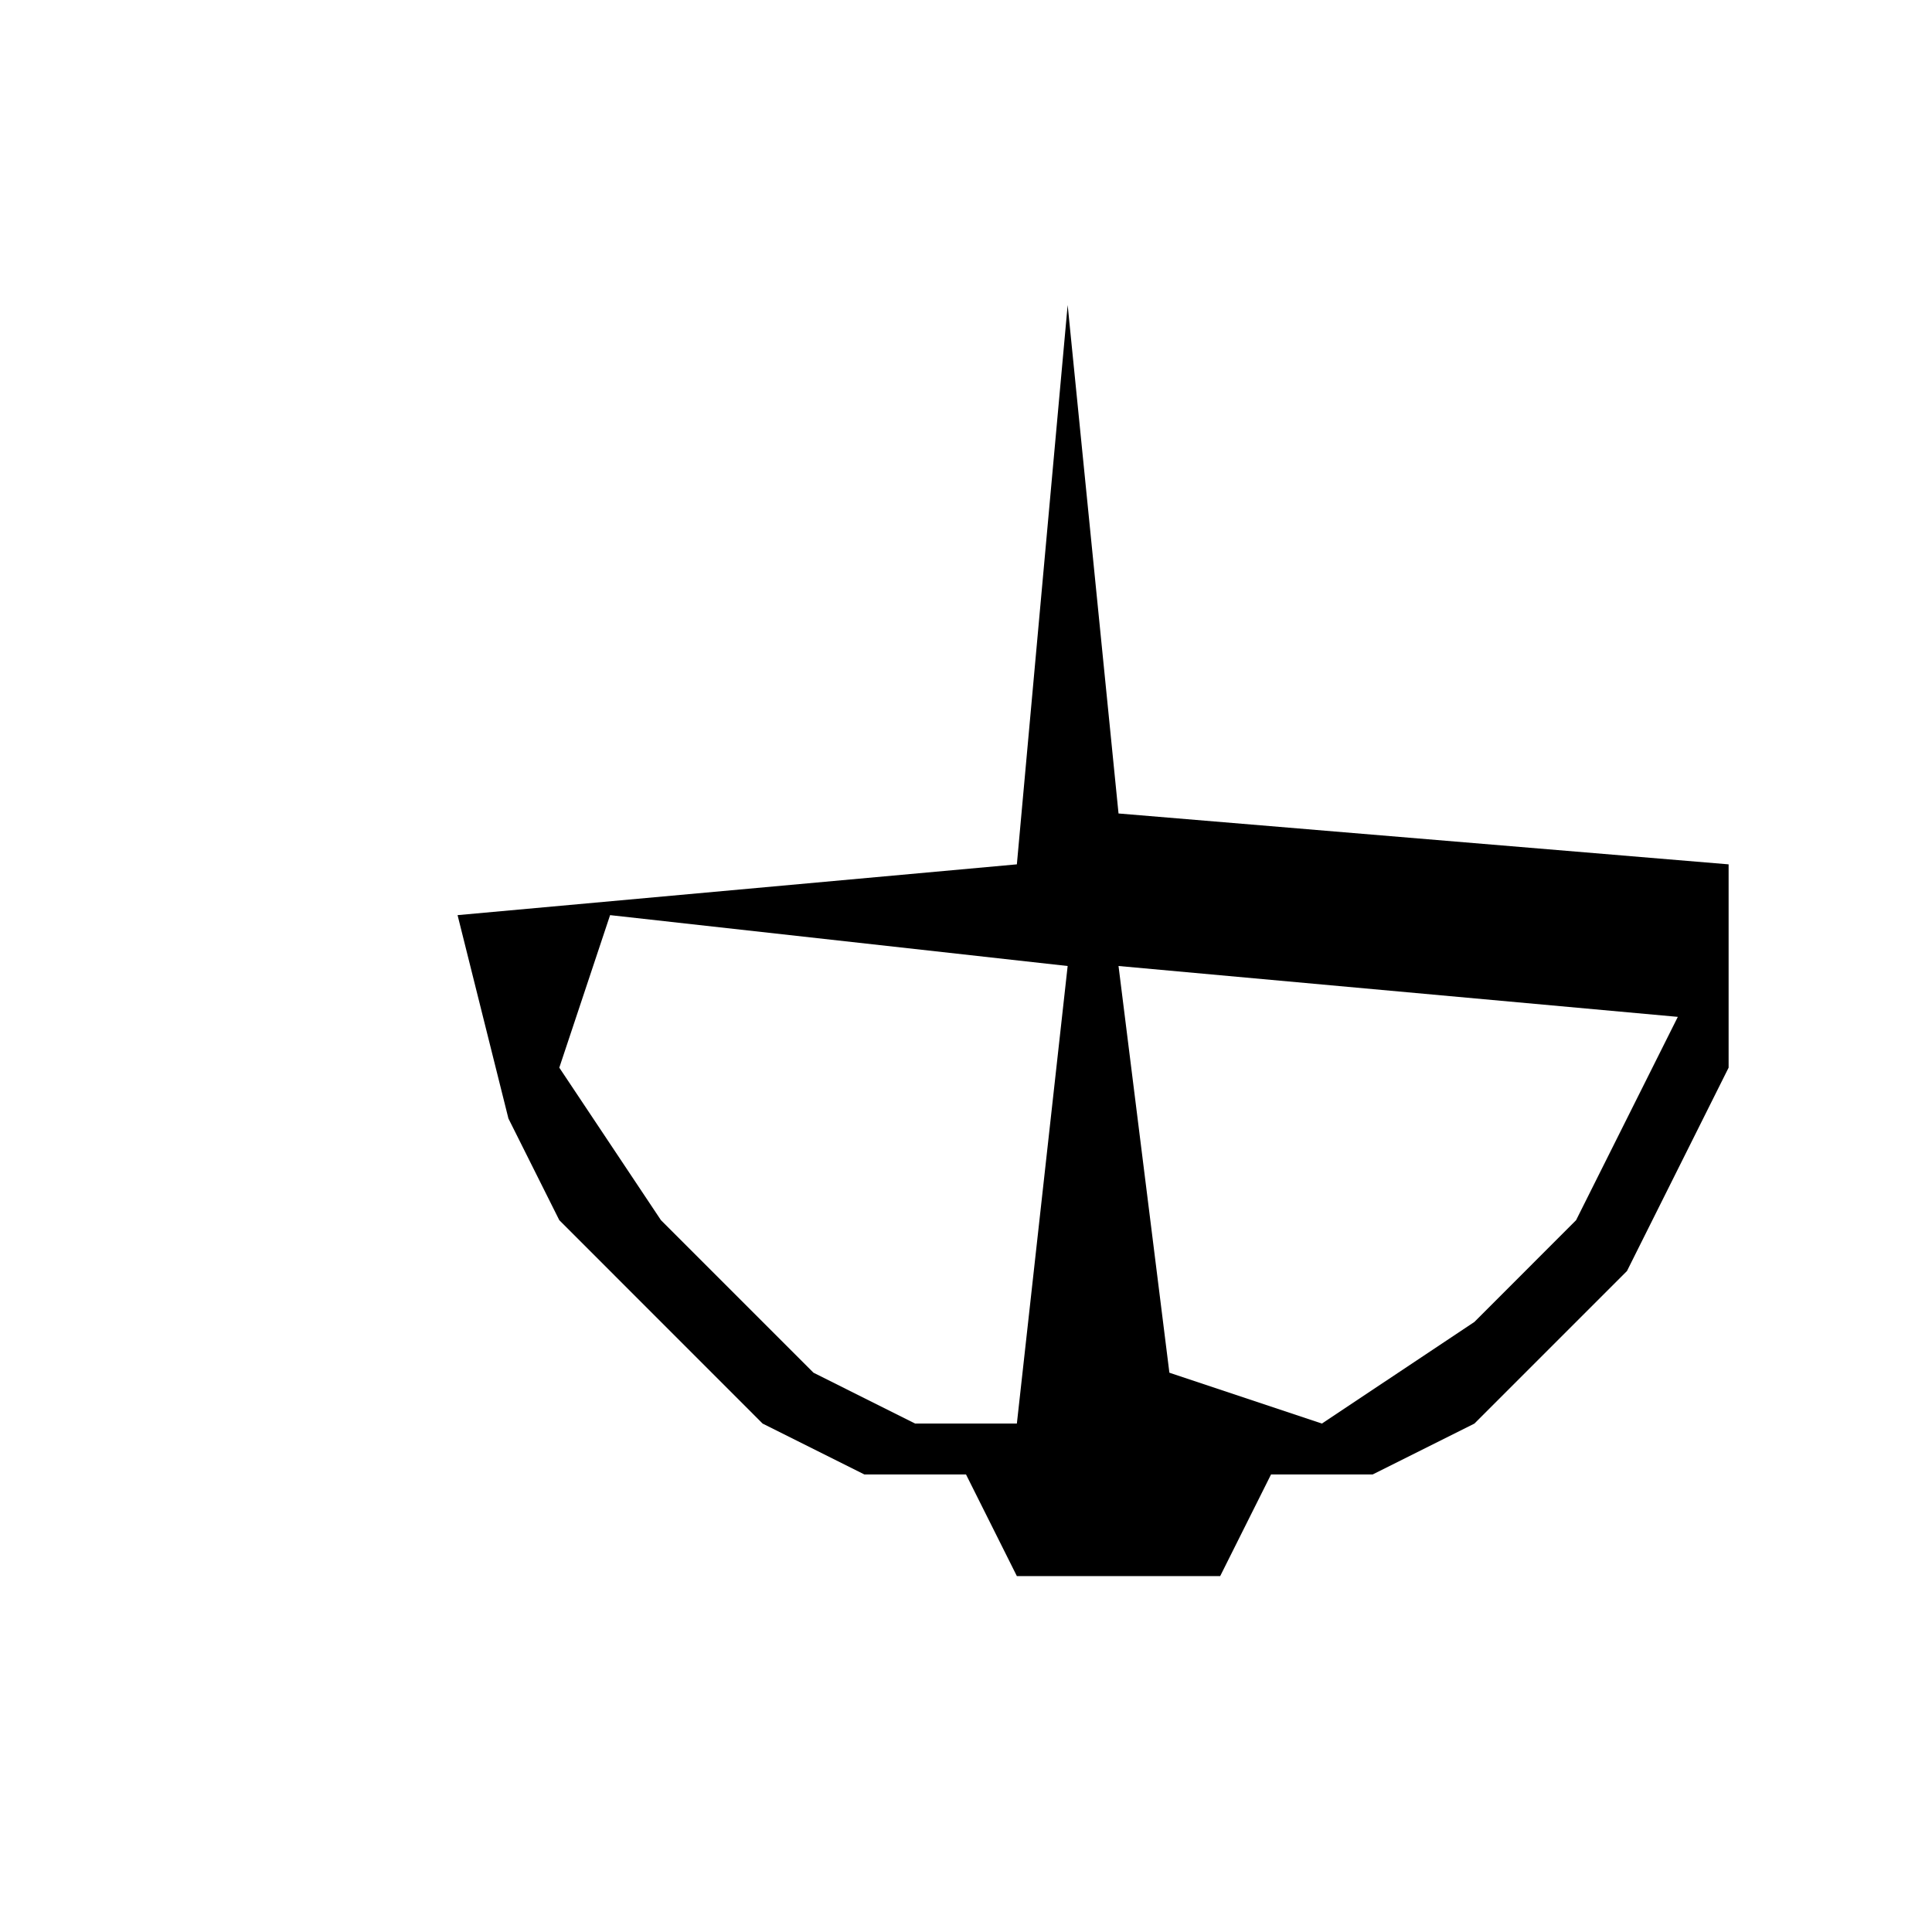
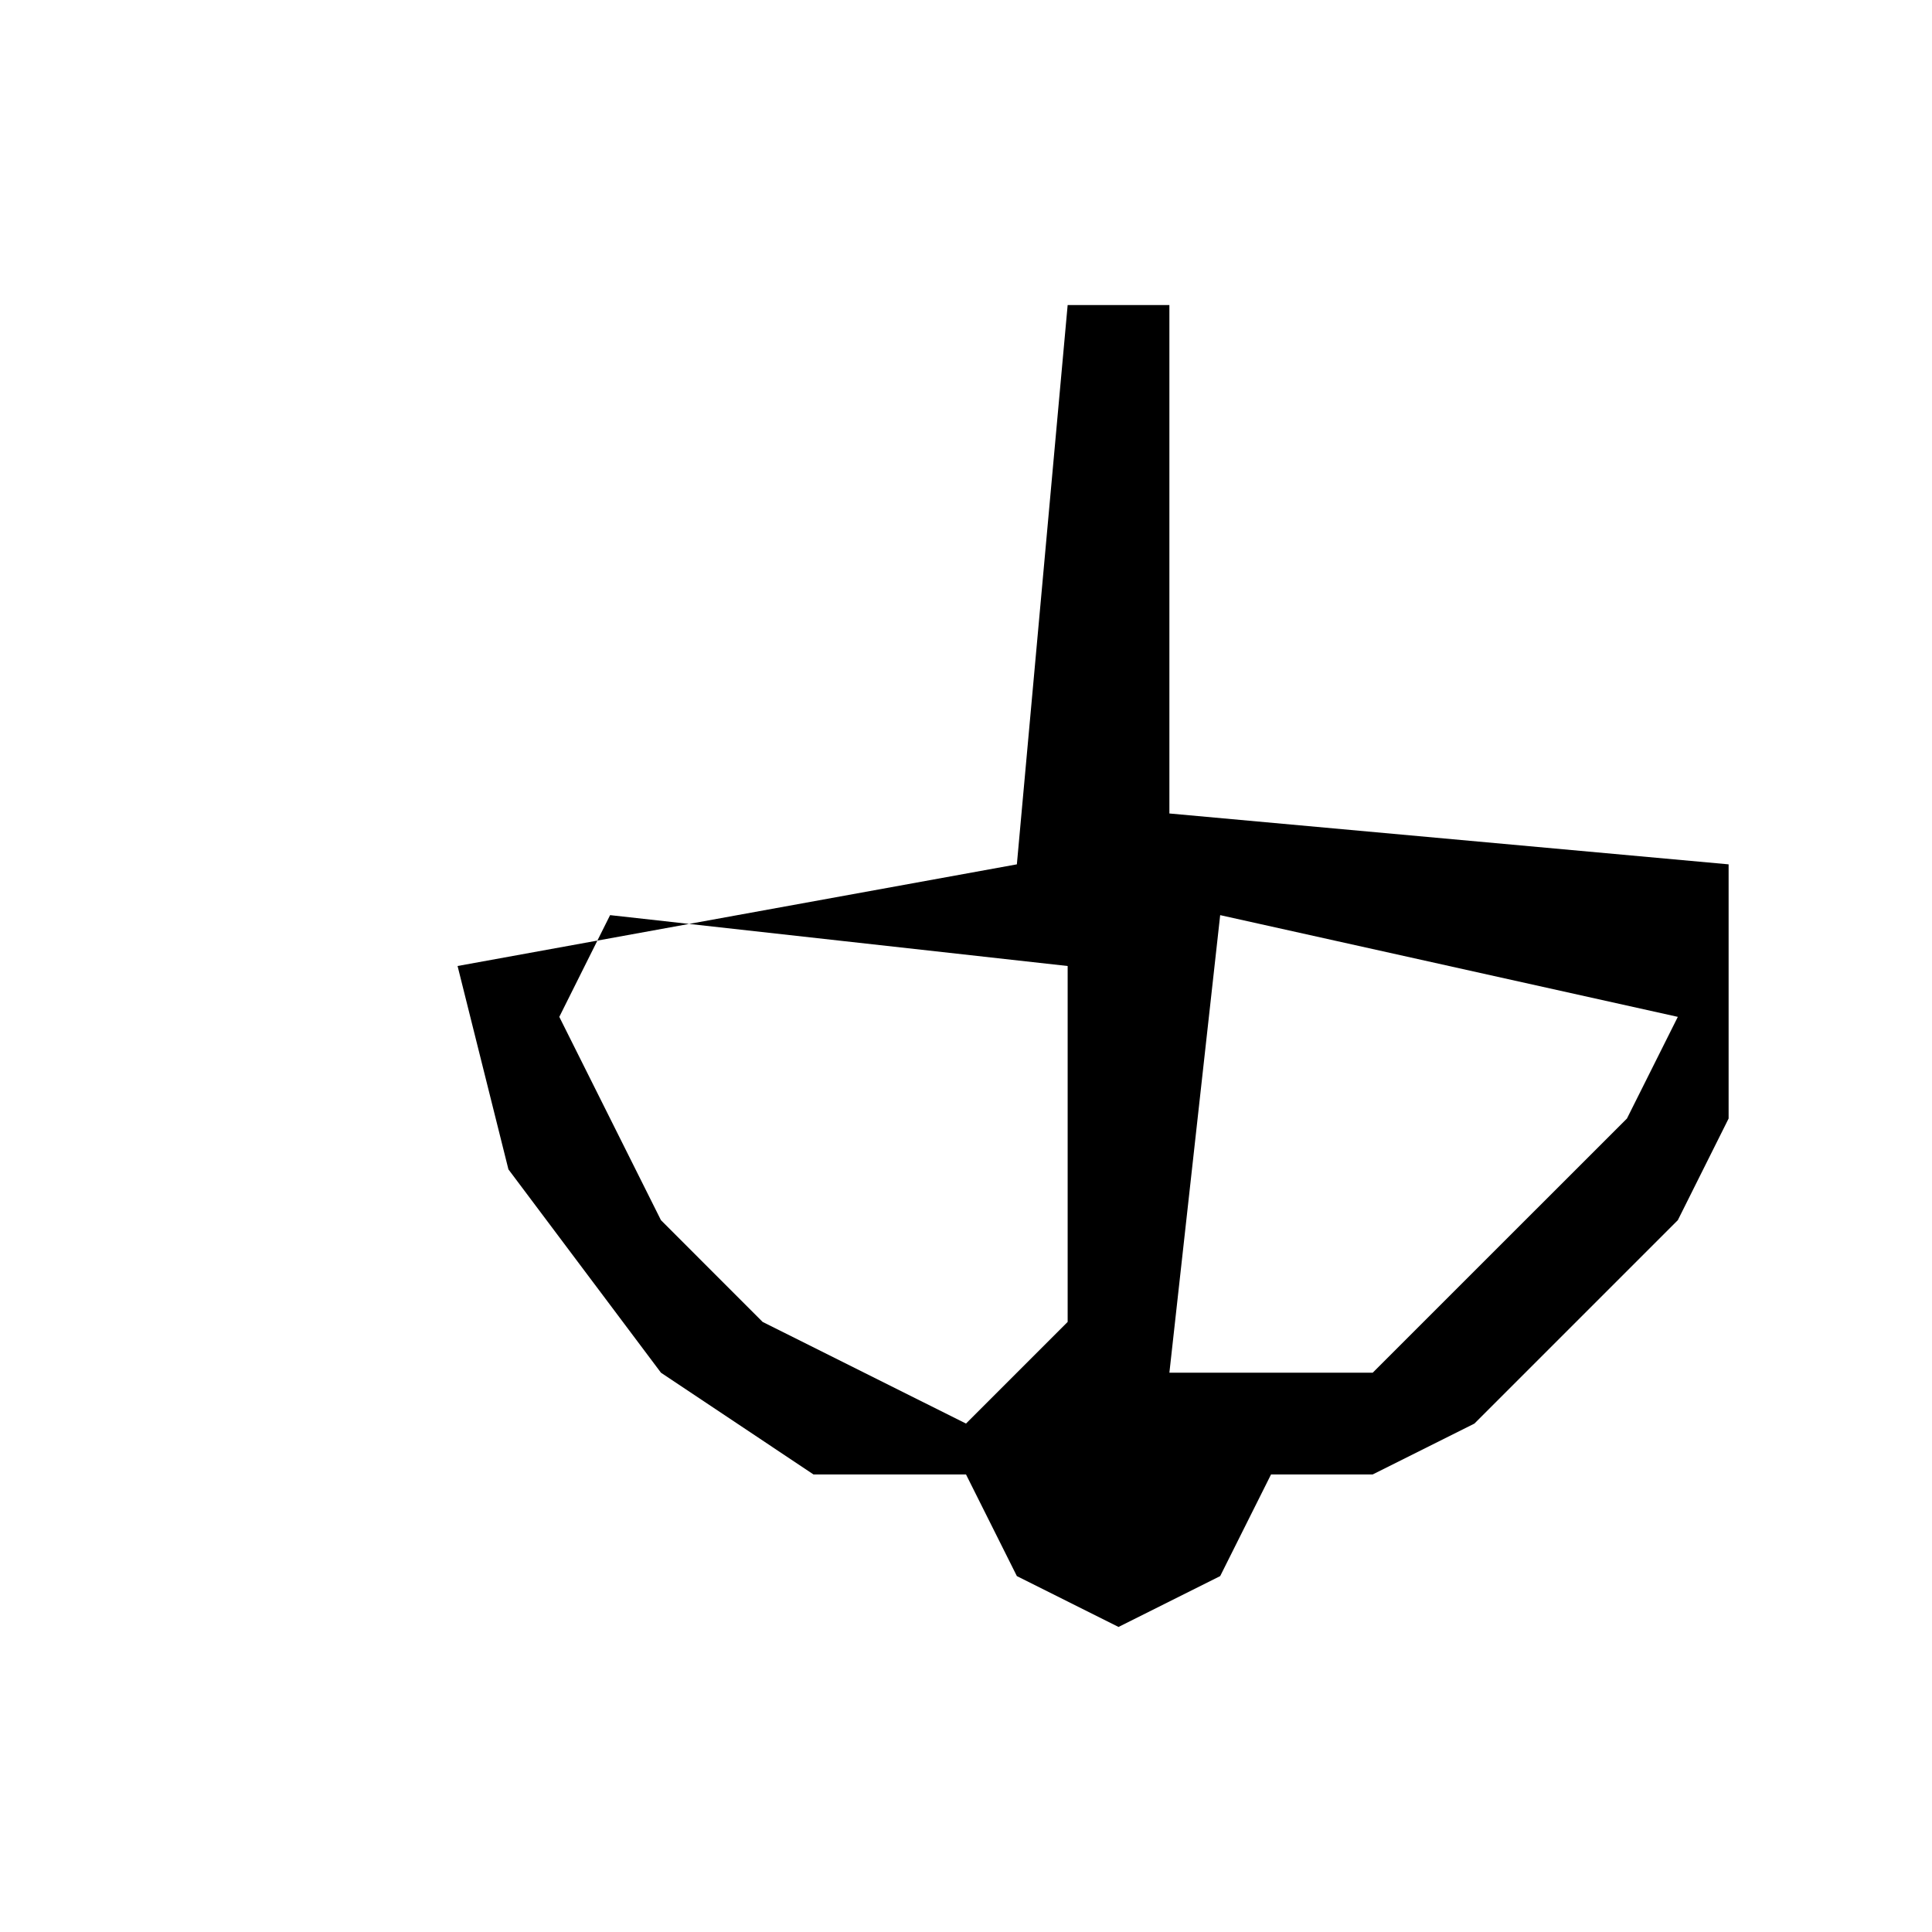
<svg xmlns="http://www.w3.org/2000/svg" viewBox="0 0 256 256" width="256" height="256">
-   <path d="M 141.47,40.42 L 134.74,114.53 L 60.63,121.26 L 67.37,148.21 L 74.11,161.68 L 101.05,188.63 L 114.53,195.37 L 128.0,195.37 L 134.74,208.84 L 161.68,208.84 L 168.42,195.37 L 181.89,195.37 L 195.37,188.63 L 215.58,168.42 L 229.05,141.47 L 229.05,114.53 L 148.21,107.79 Z M 154.95,181.89 L 148.21,128.0 L 222.32,134.74 L 208.84,161.68 L 195.37,175.16 L 175.16,188.63 Z M 80.84,121.26 L 141.47,128.0 L 134.74,188.63 L 121.26,188.63 L 107.79,181.89 L 87.58,161.68 L 74.11,141.47 Z" fill="currentColor" fill-rule="evenodd" />
+   <path d="M 154.95,40.42 L 141.47,40.42 L 134.74,114.53 L 60.63,128.0 L 67.37,154.95 L 87.58,181.89 L 107.79,195.37 L 128.0,195.37 L 134.74,208.84 L 148.21,215.58 L 161.68,208.84 L 168.42,195.37 L 181.89,195.37 L 195.37,188.63 L 222.32,161.68 L 229.05,148.21 L 229.05,114.53 L 154.95,107.79 Z M 161.68,121.26 L 222.32,134.74 L 215.58,148.21 L 181.89,181.89 L 154.95,181.89 Z M 80.84,121.26 L 141.47,128.0 L 141.47,175.16 L 128.0,188.63 L 101.05,175.16 L 87.58,161.68 L 74.11,134.74 Z" fill="currentColor" fill-rule="evenodd" />
</svg>
